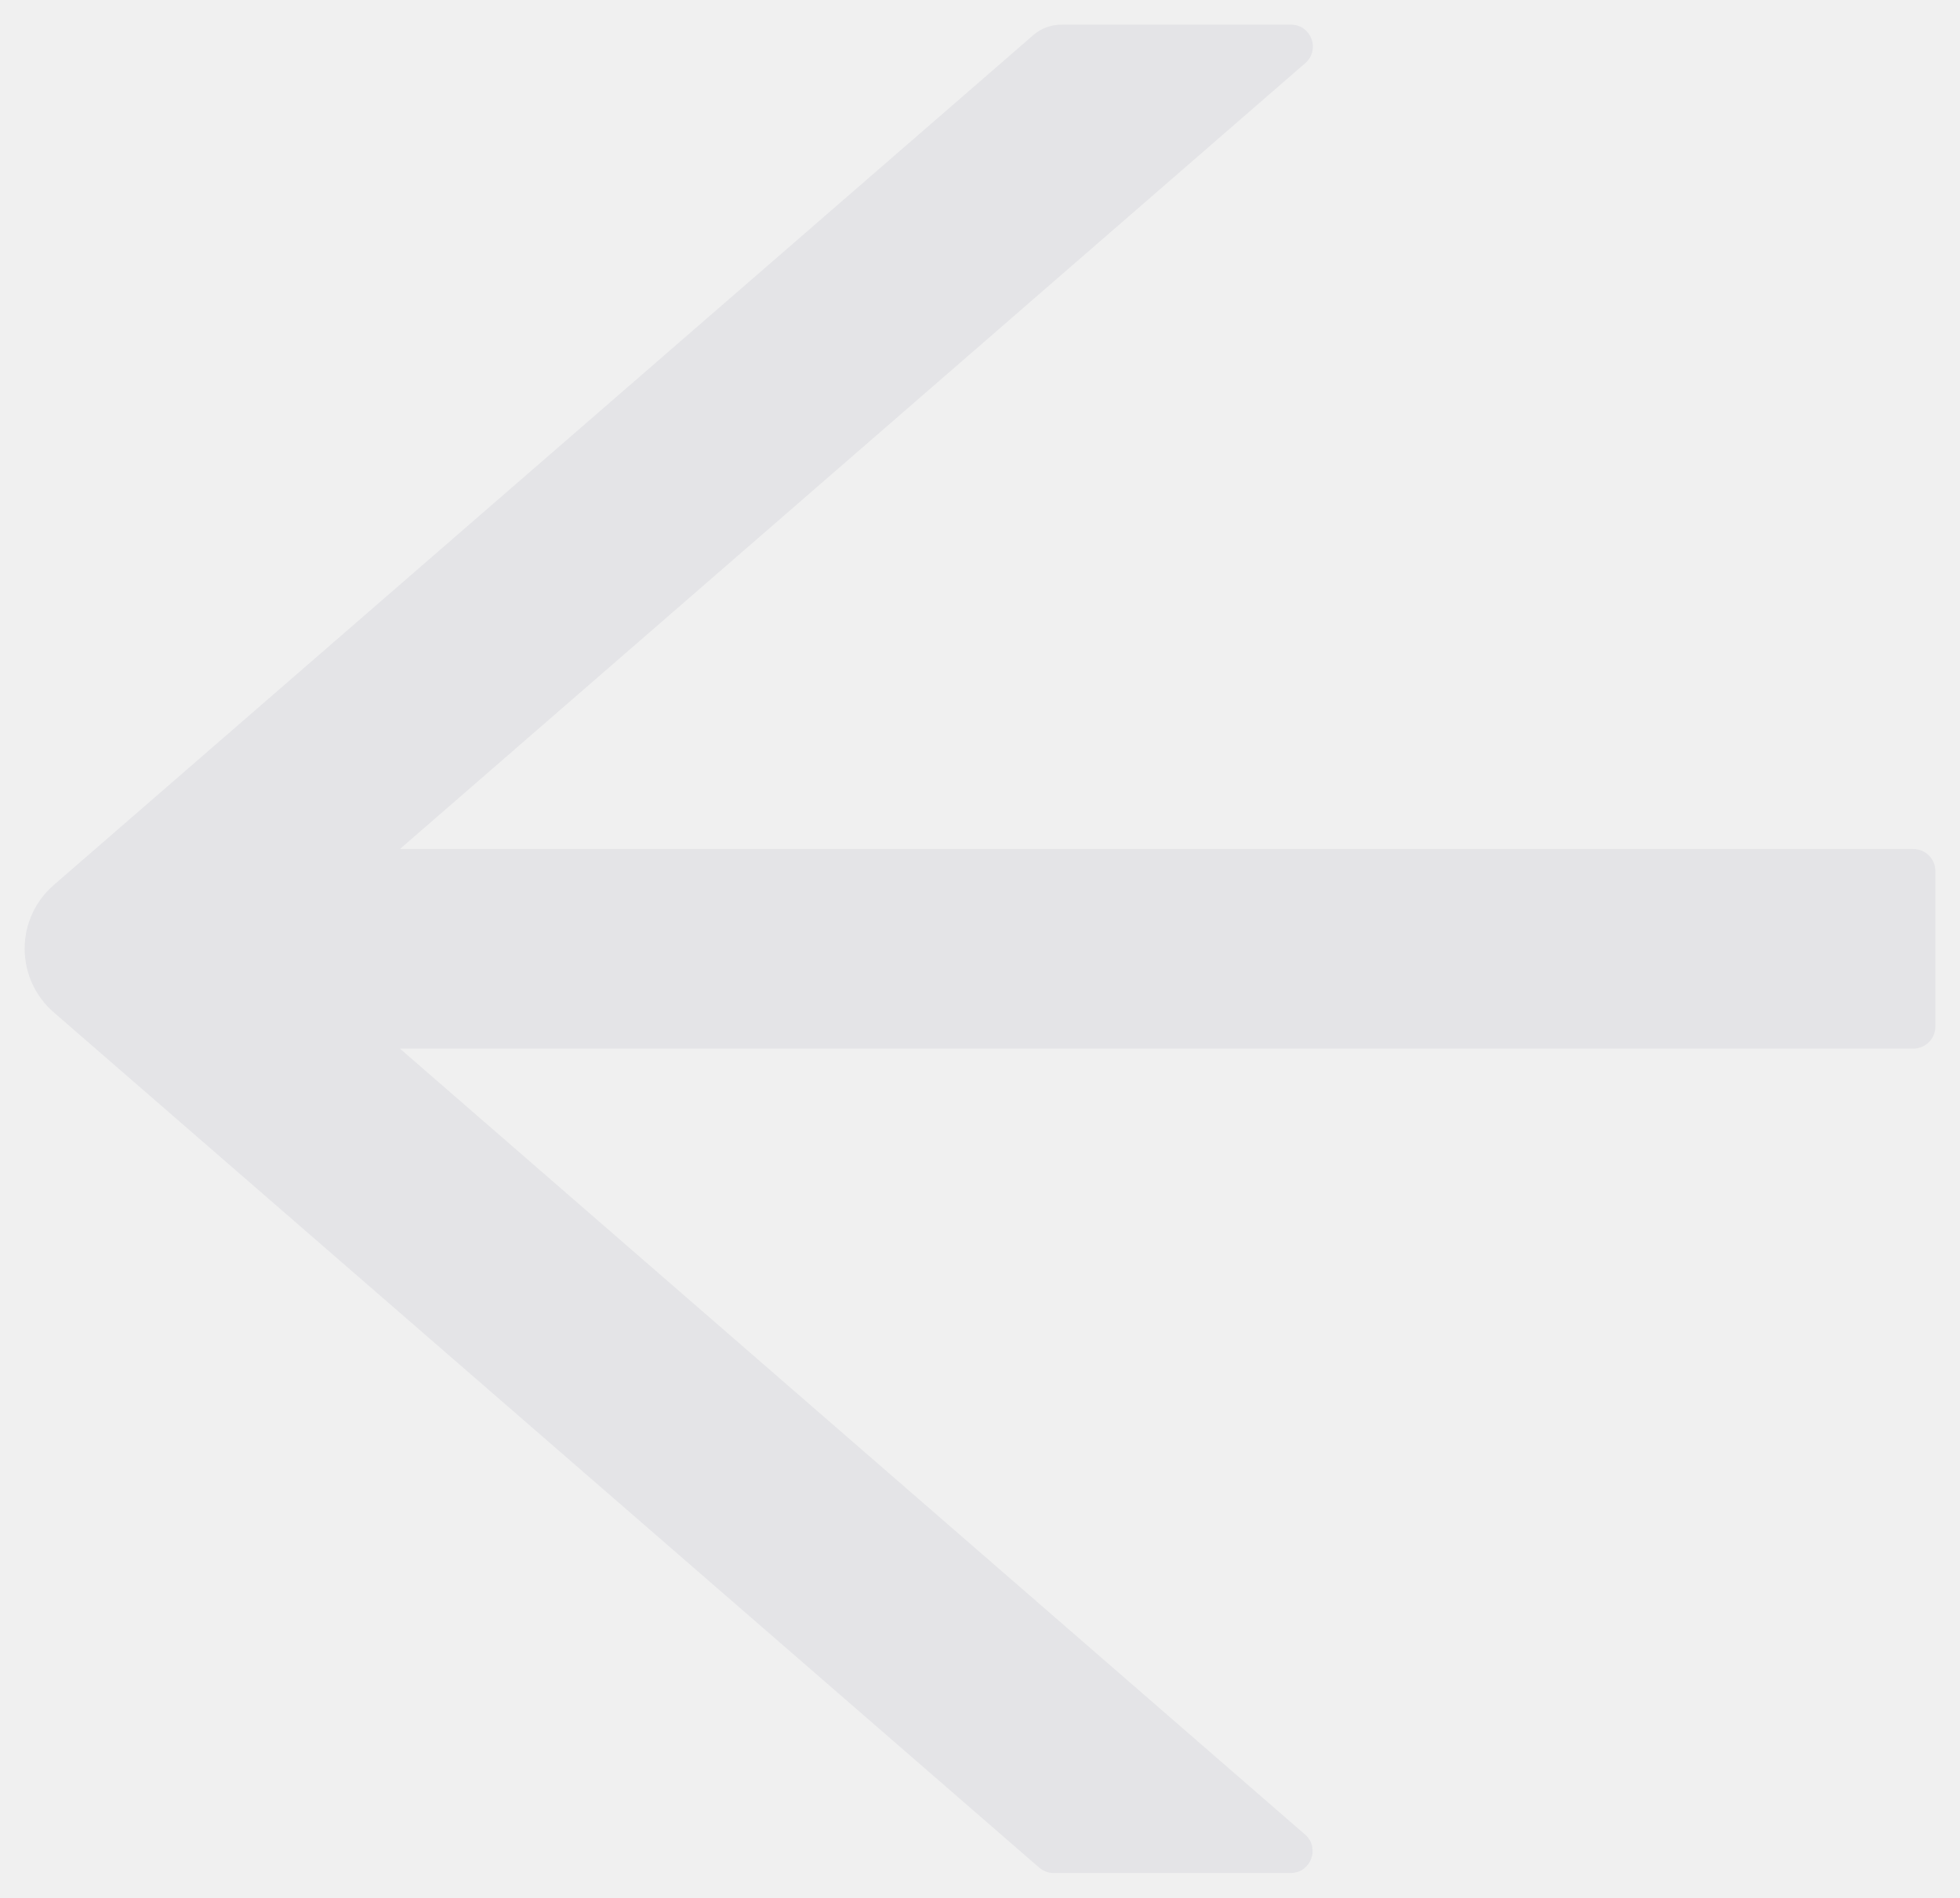
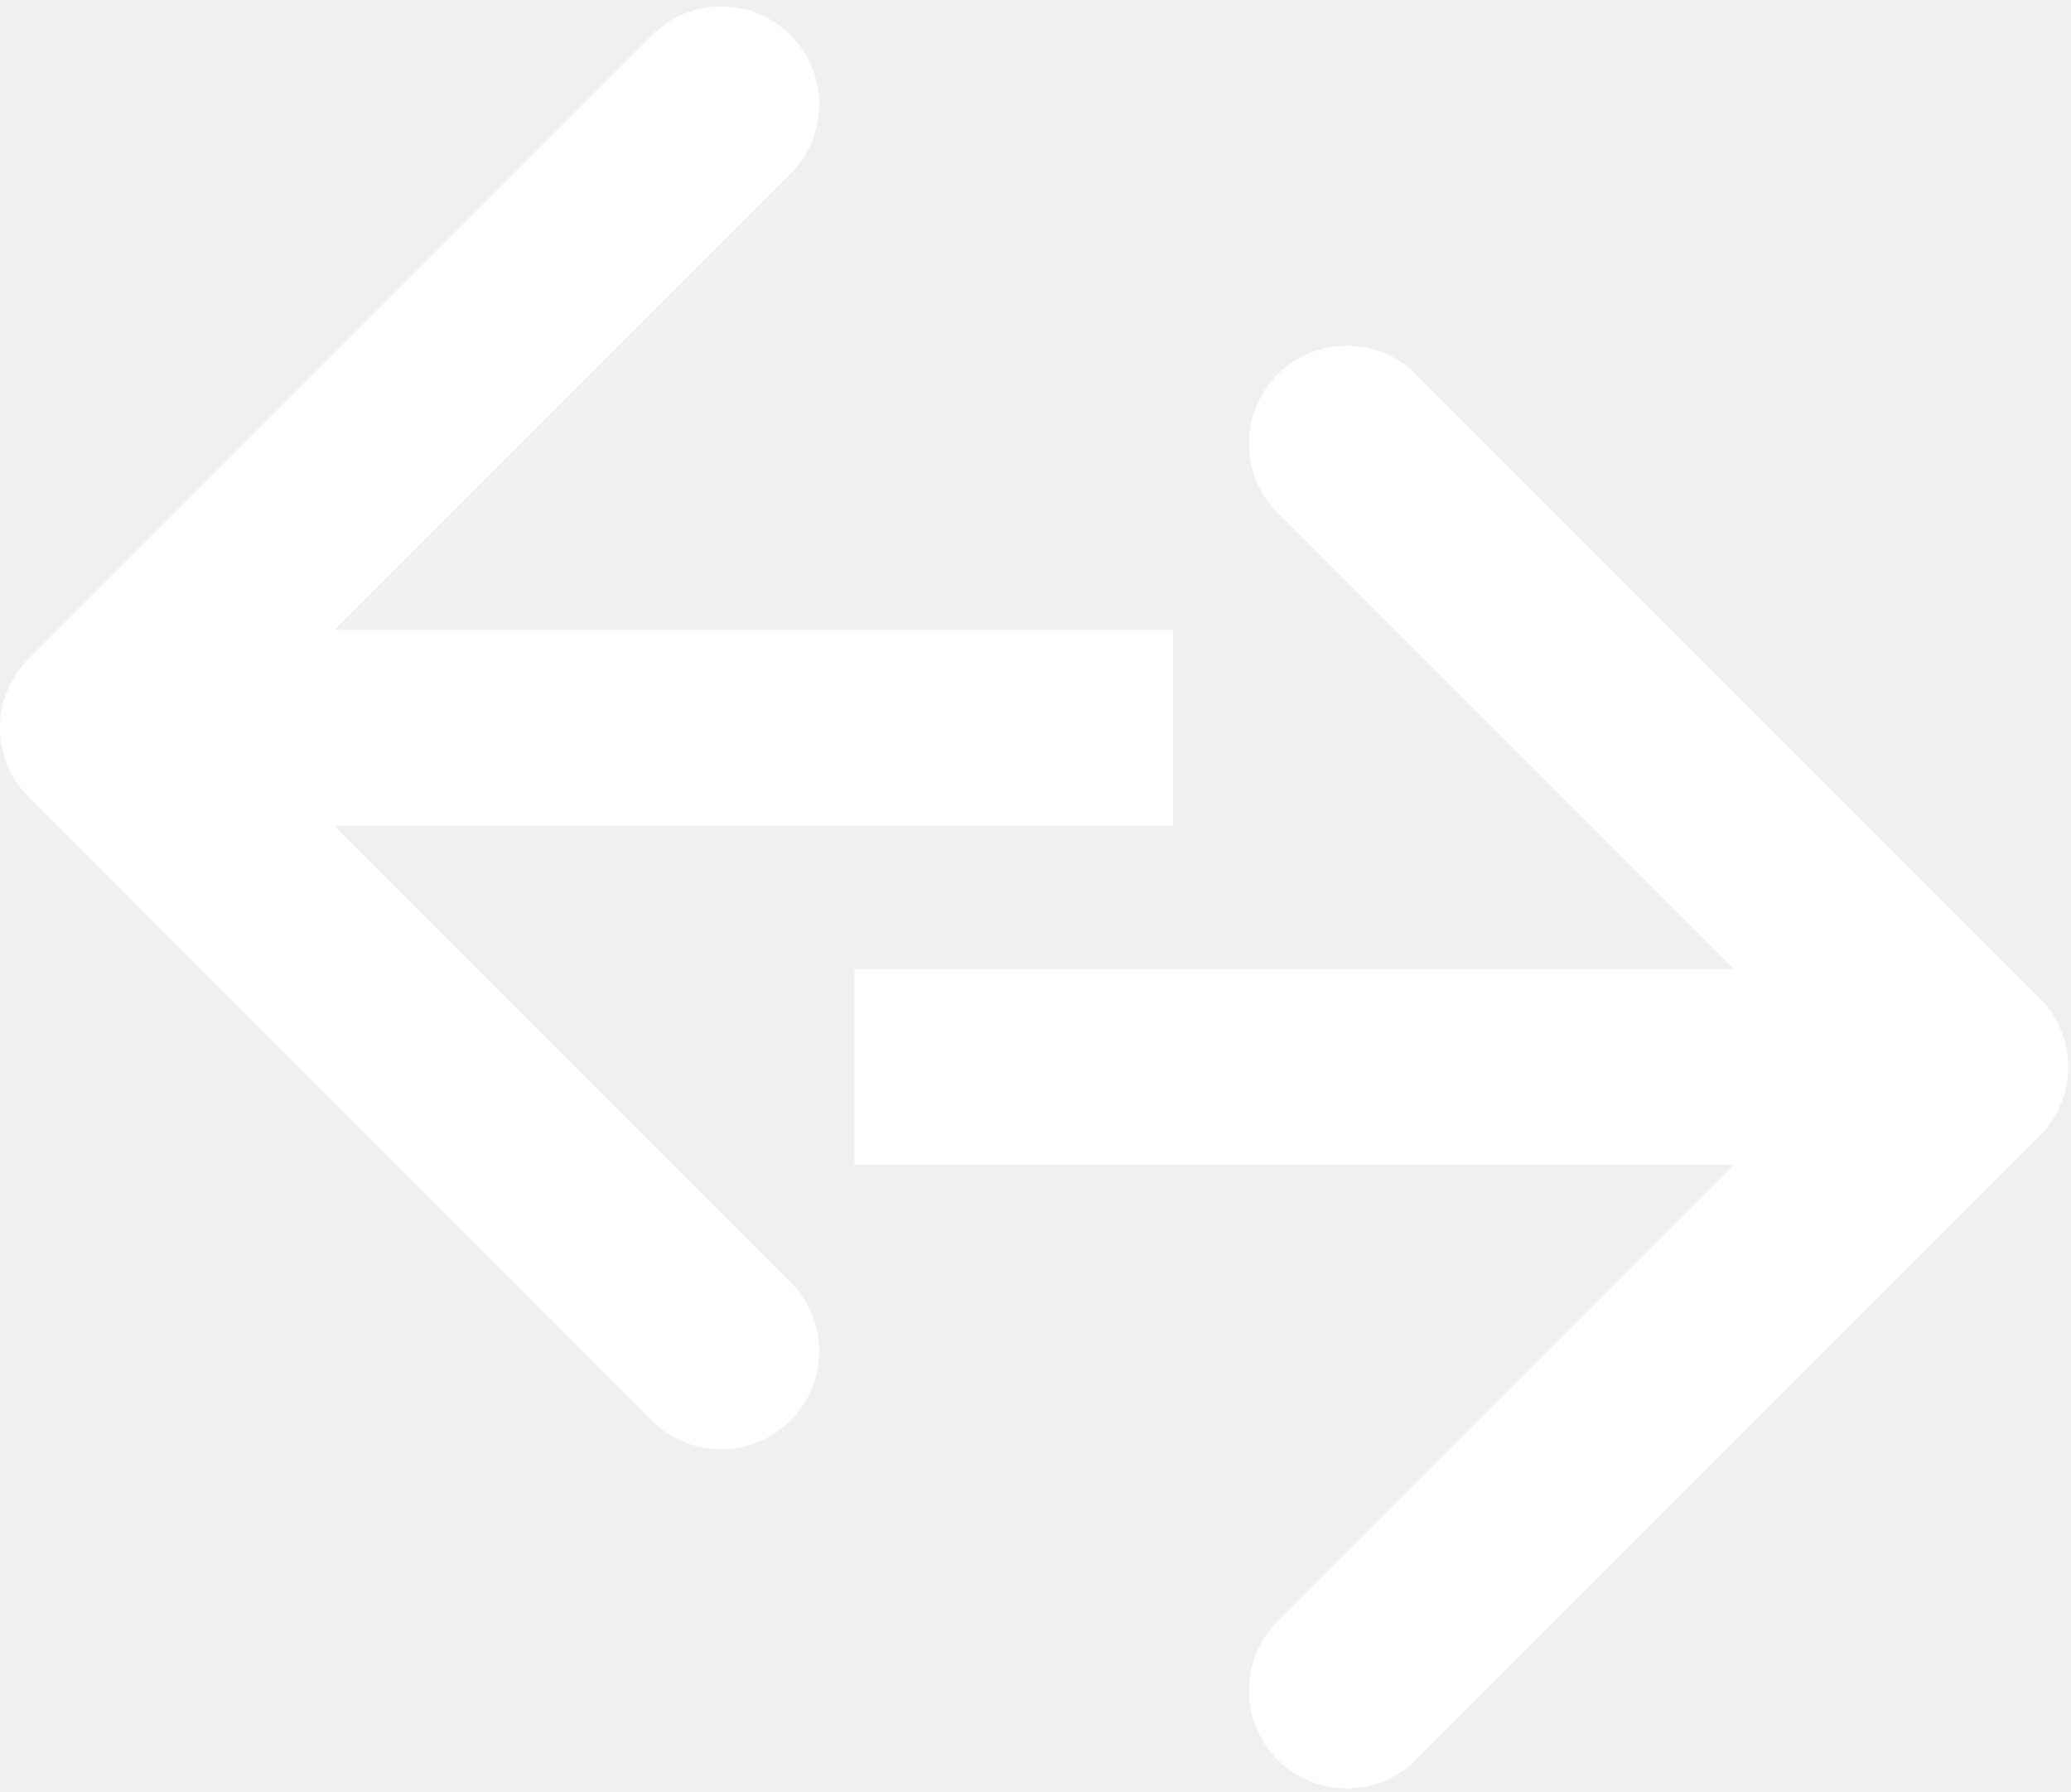
- <svg xmlns="http://www.w3.org/2000/svg" stroke="rgb(228 228 231)" fill="rgb(228 228 231)" strokeWidth="0" viewBox="133.97 146 756.03 732">
-   <path d="M872 474H286.9l350.2-304c5.6-4.9 2.2-14-5.2-14h-88.5c-3.9 0-7.6 1.4-10.5 3.9L155 487.8a31.96 31.96 0 0 0 0 48.3L535.1 866c1.5 1.3 3.3 2 5.2 2h91.5c7.4 0 10.8-9.2 5.2-14L286.9 550H872c4.4 0 8-3.6 8-8v-60c0-4.4-3.6-8-8-8z" />
+ <svg xmlns="http://www.w3.org/2000/svg" width="74" height="64" viewBox="0 0 74 64" fill="none">
+   <path d="M1.025 23.531C-0.342 24.898 -0.342 27.114 1.025 28.481L23.298 50.755C24.665 52.121 26.881 52.121 28.248 50.755C29.615 49.388 29.615 47.172 28.248 45.805L8.449 26.006L28.248 6.207C29.615 4.84 29.615 2.624 28.248 1.257C26.881 -0.11 24.665 -0.11 23.298 1.257L1.025 23.531ZM41.916 22.506L3.499 22.506V29.506L41.916 29.506V22.506Z" fill="white" />
+   <path d="M72.875 40.599C74.241 39.232 74.241 37.016 72.875 35.649L50.601 13.376C49.234 12.009 47.018 12.009 45.651 13.376C44.284 14.742 44.284 16.958 45.651 18.325L65.45 38.124L45.651 57.923C44.284 59.29 44.284 61.506 45.651 62.873C47.018 64.24 49.234 64.24 50.601 62.873L72.875 40.599ZM30.531 41.624L70.4 41.624L70.4 34.624L30.531 34.624L30.531 41.624Z" fill="white" />
</svg>
